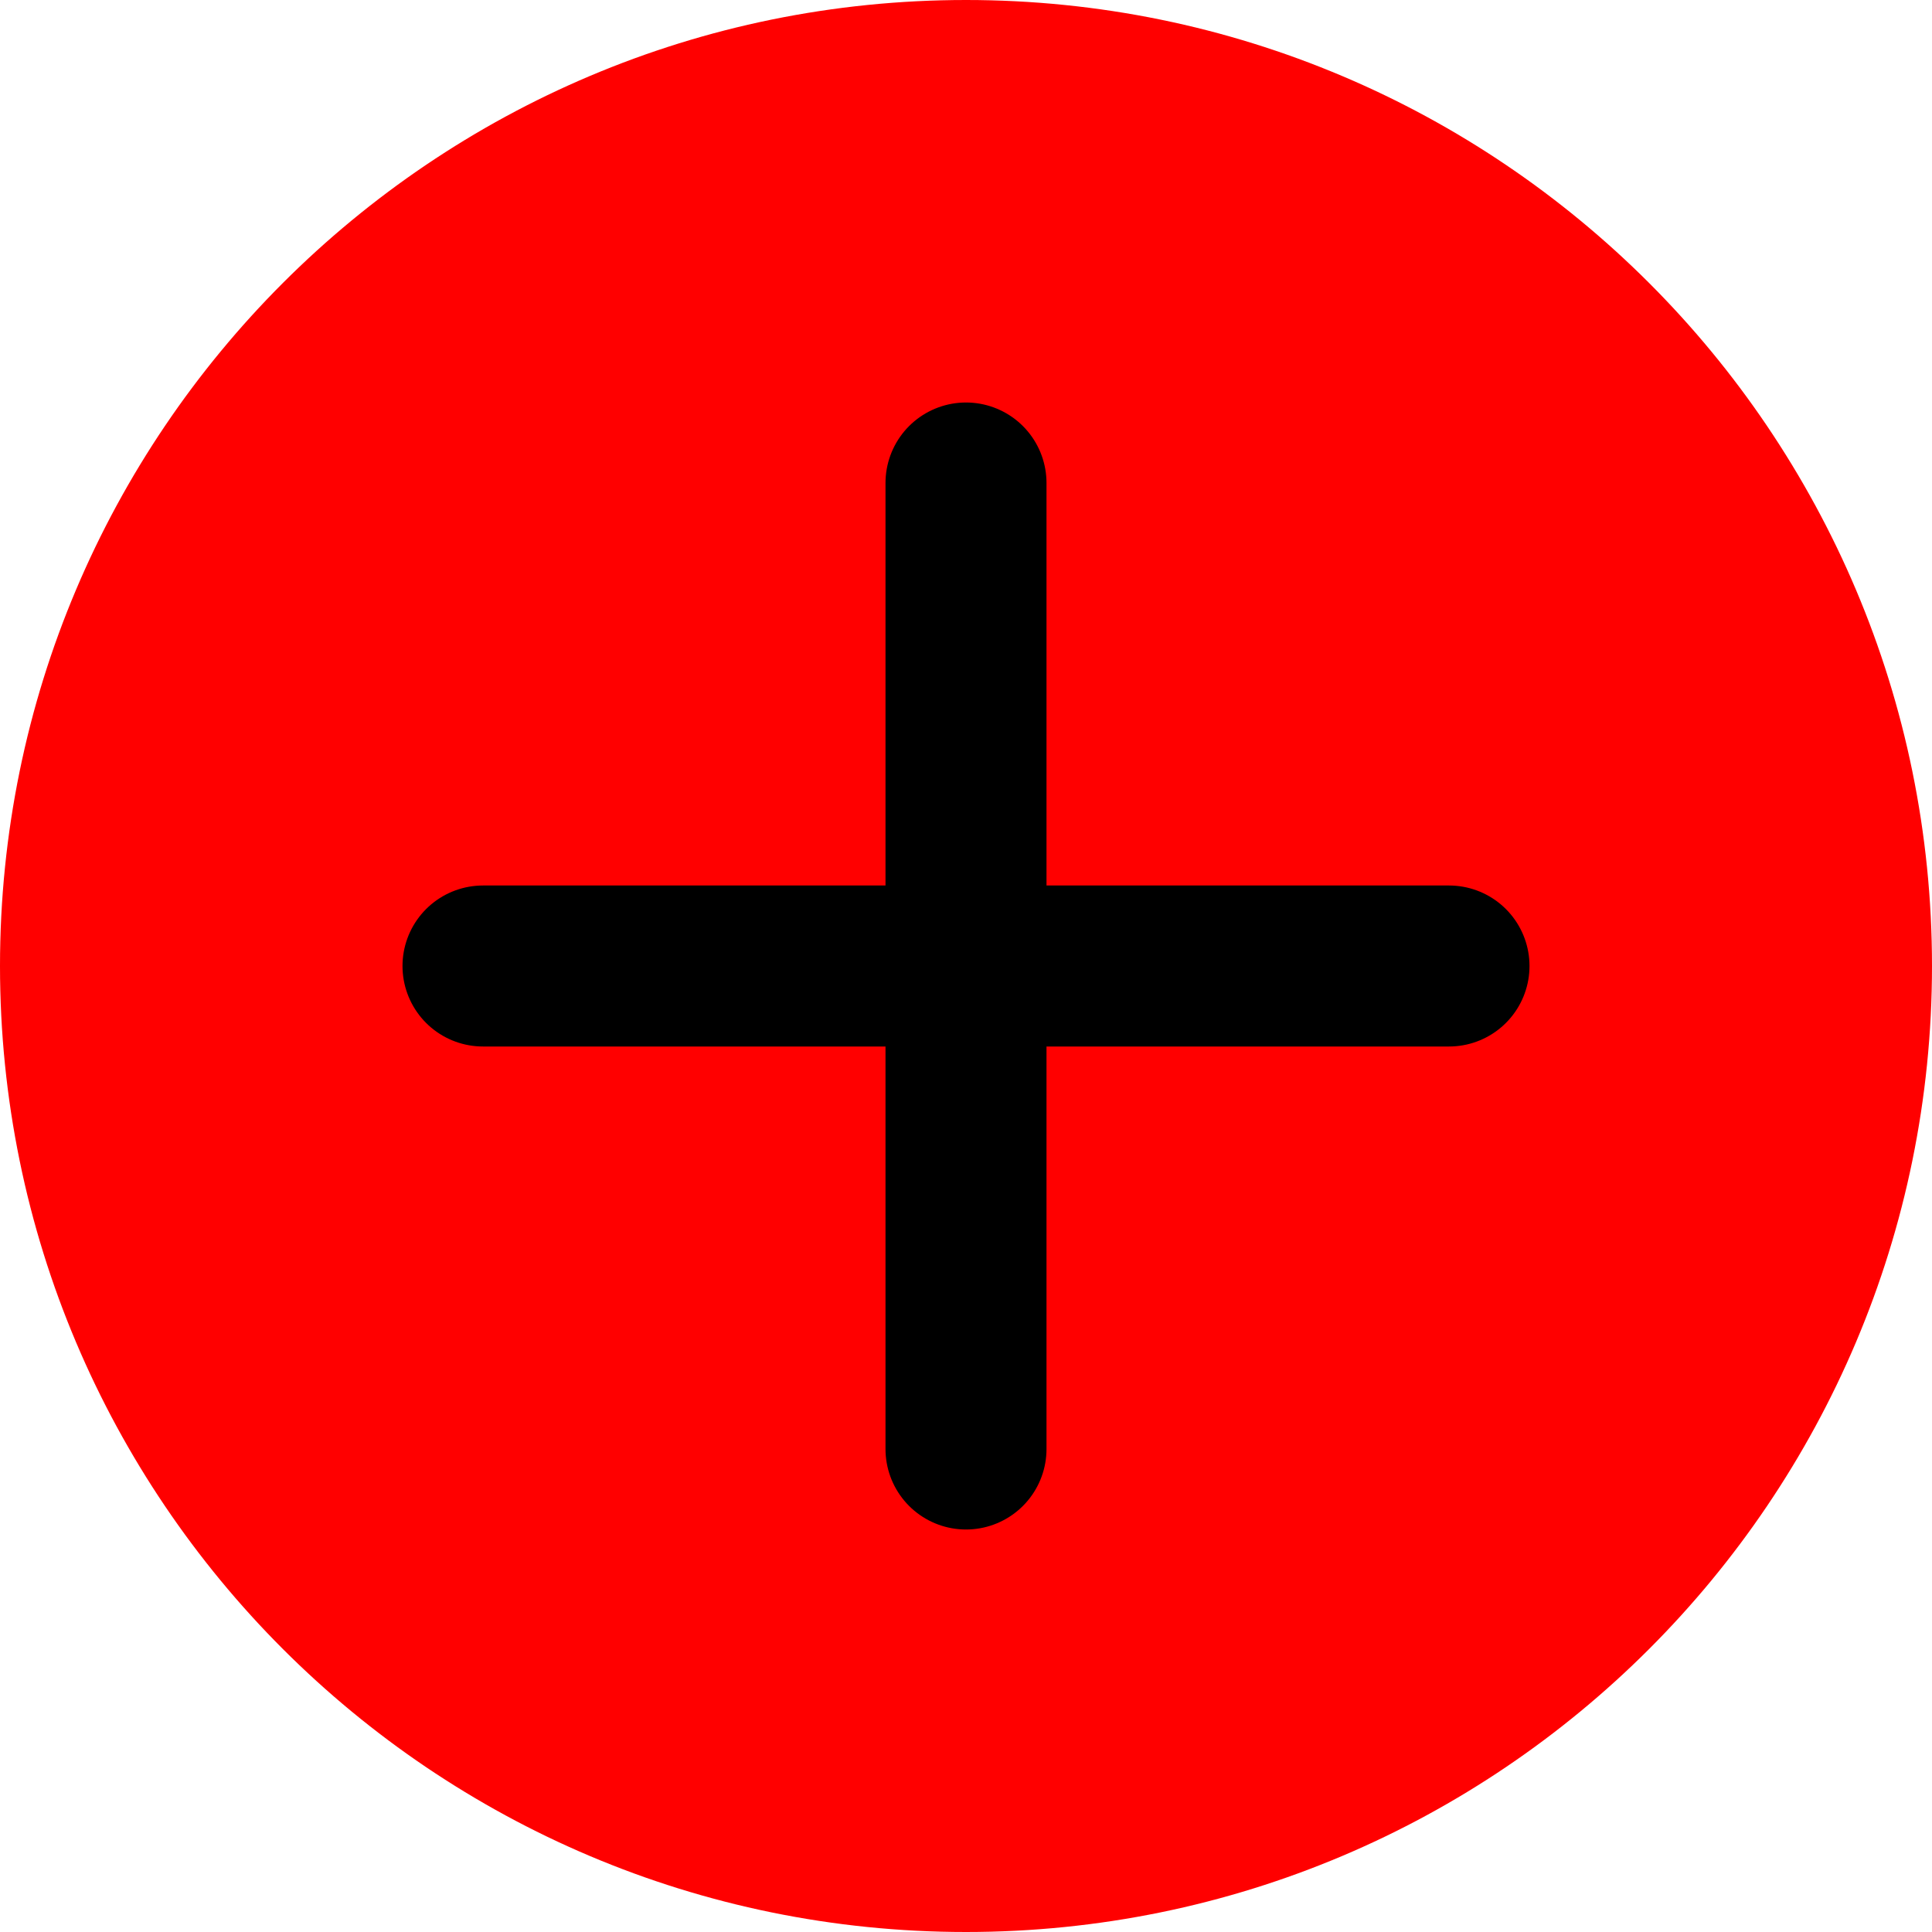
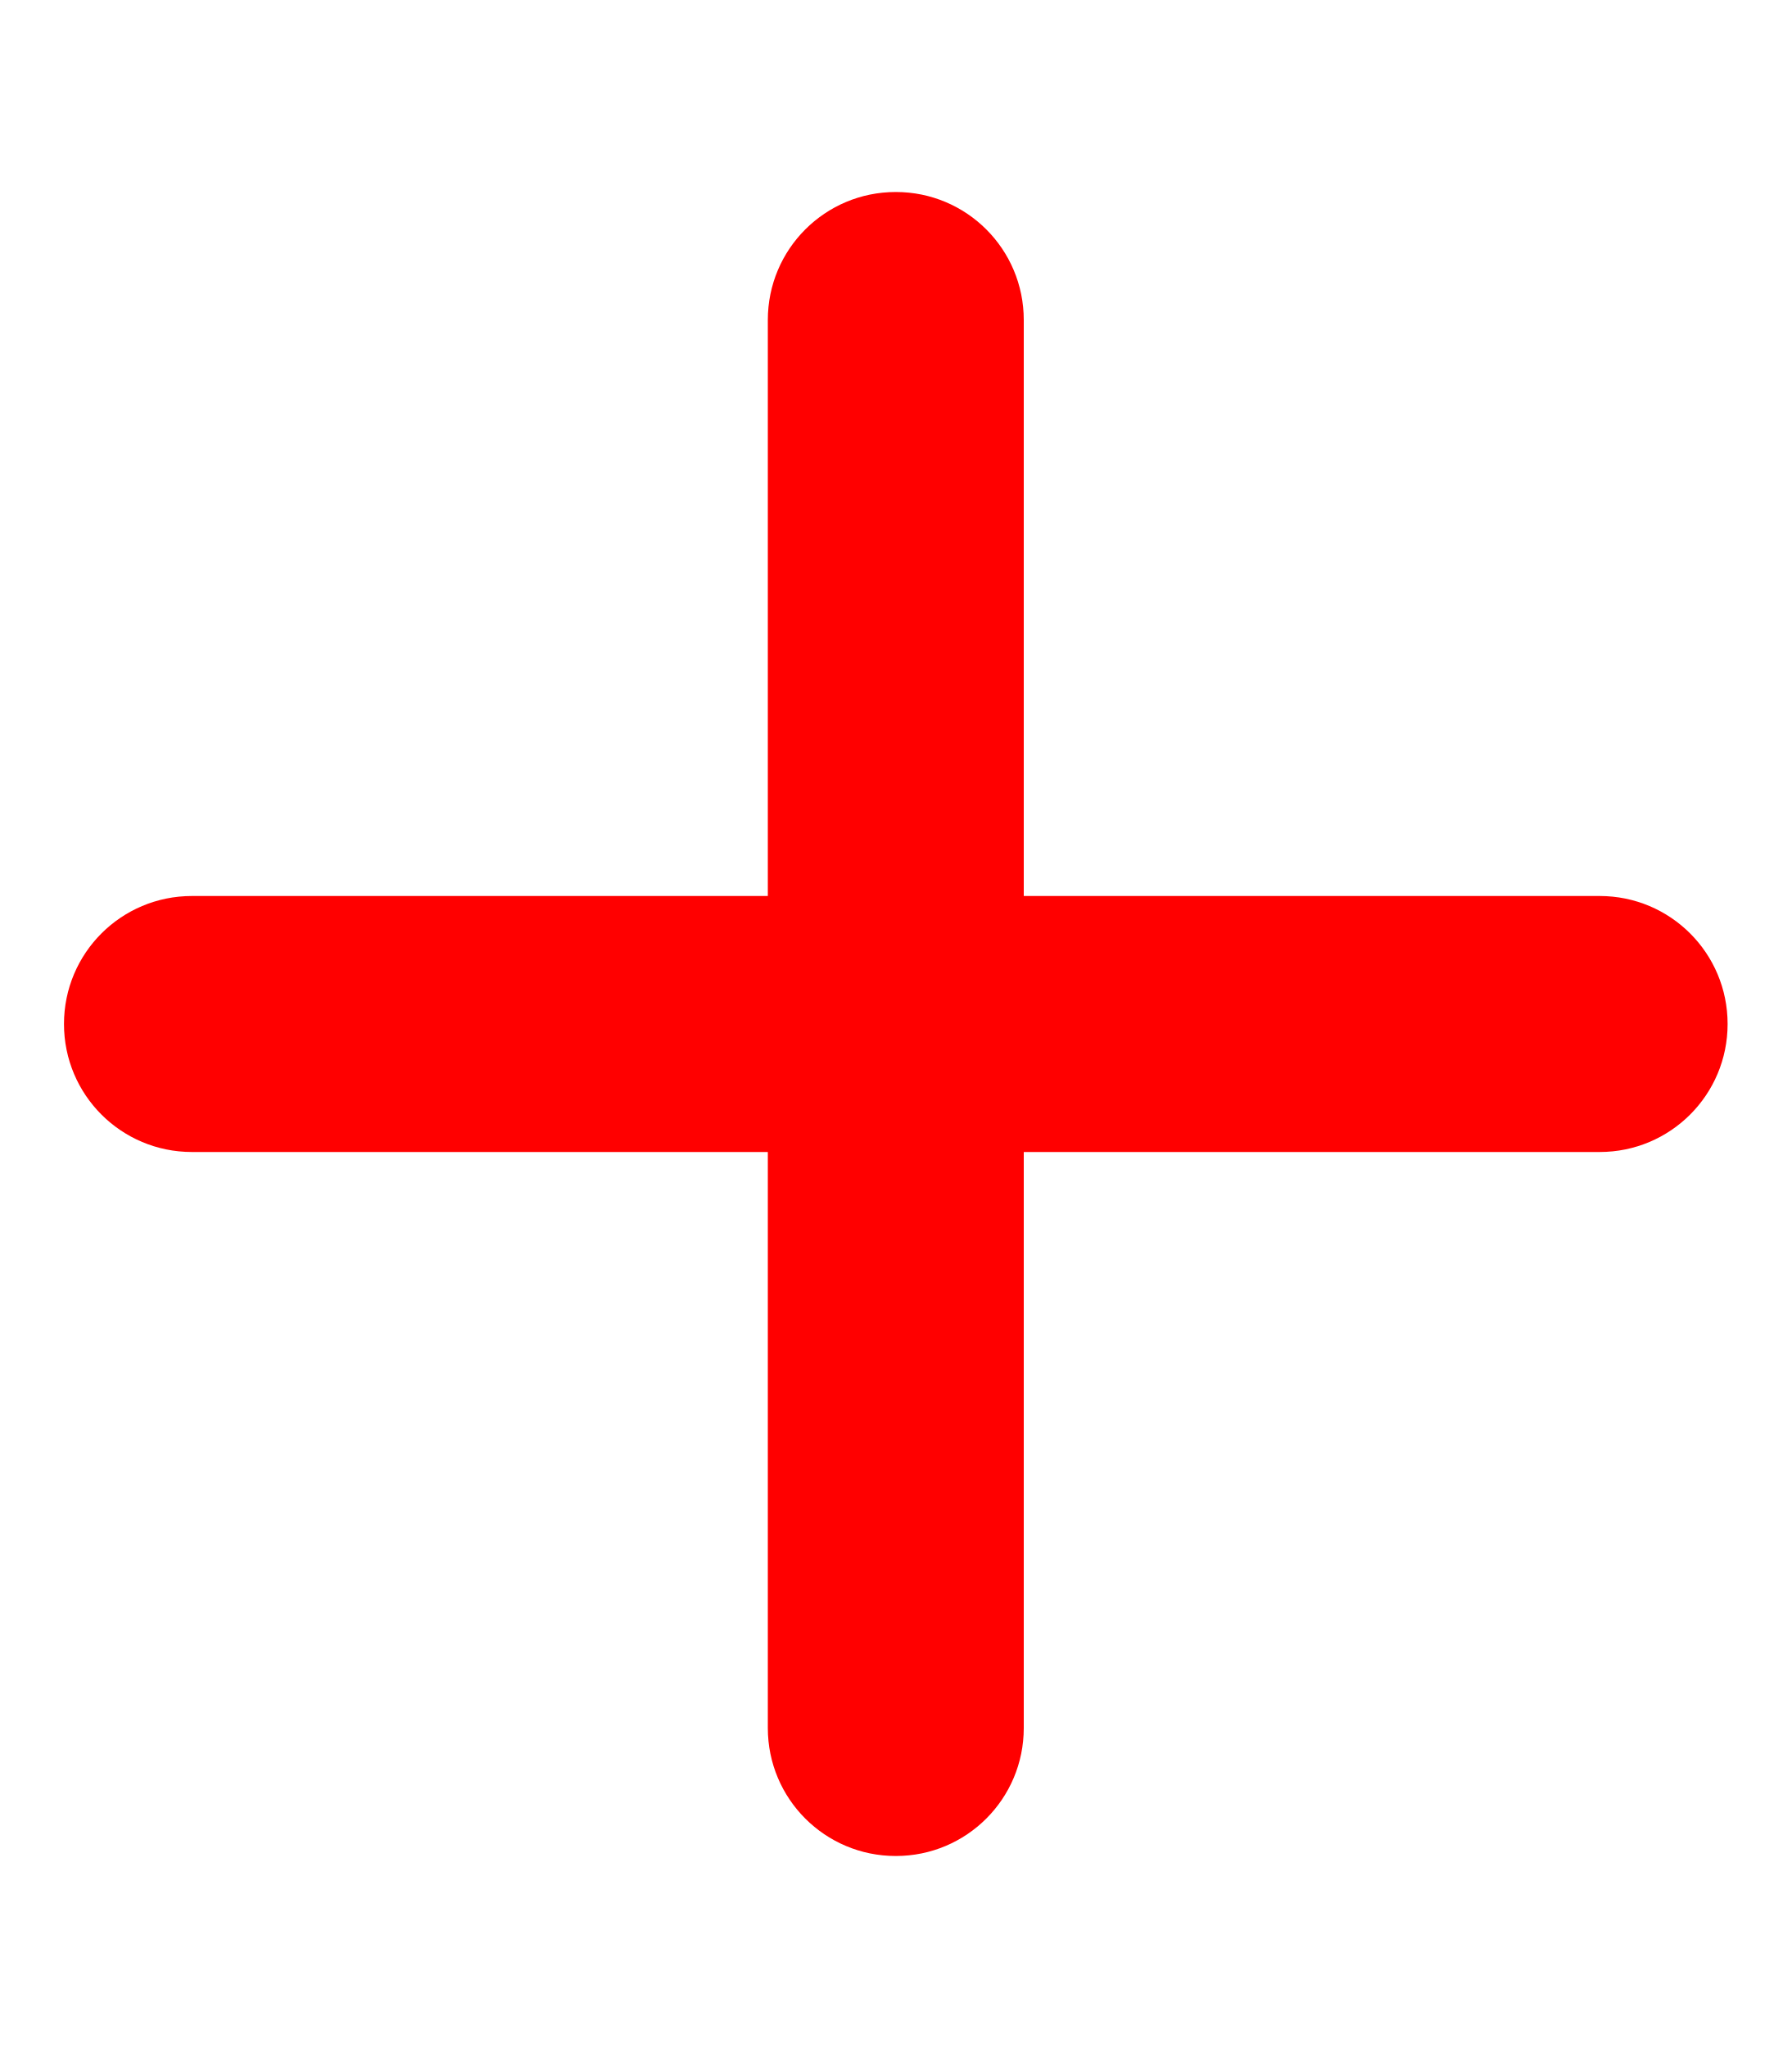
- <svg xmlns="http://www.w3.org/2000/svg" width="40" height="40" viewBox="0 0 24 24" fill="none">
-   <circle cx="12" cy="12" r="11" stroke="red" stroke-width="2" fill="red" />
-   <line x1="12" y1="6" x2="12" y2="18" stroke="black" stroke-width="2" stroke-linecap="round" />
-   <line x1="6" y1="12" x2="18" y2="12" stroke="black" stroke-width="2" stroke-linecap="round" />
+ <svg xmlns="http://www.w3.org/2000/svg" viewBox="0 0 448 512" fill="red">
+   <path d="M256 80c0-17.7-14.3-32-32-32s-32 14.3-32 32l0 144L48 224c-17.7 0-32 14.3-32 32s14.3 32 32 32l144 0 0 144c0 17.7 14.3 32 32 32s32-14.3 32-32l0-144 144 0c17.7 0 32-14.3 32-32s-14.3-32-32-32l-144 0 0-144z" />
</svg>
